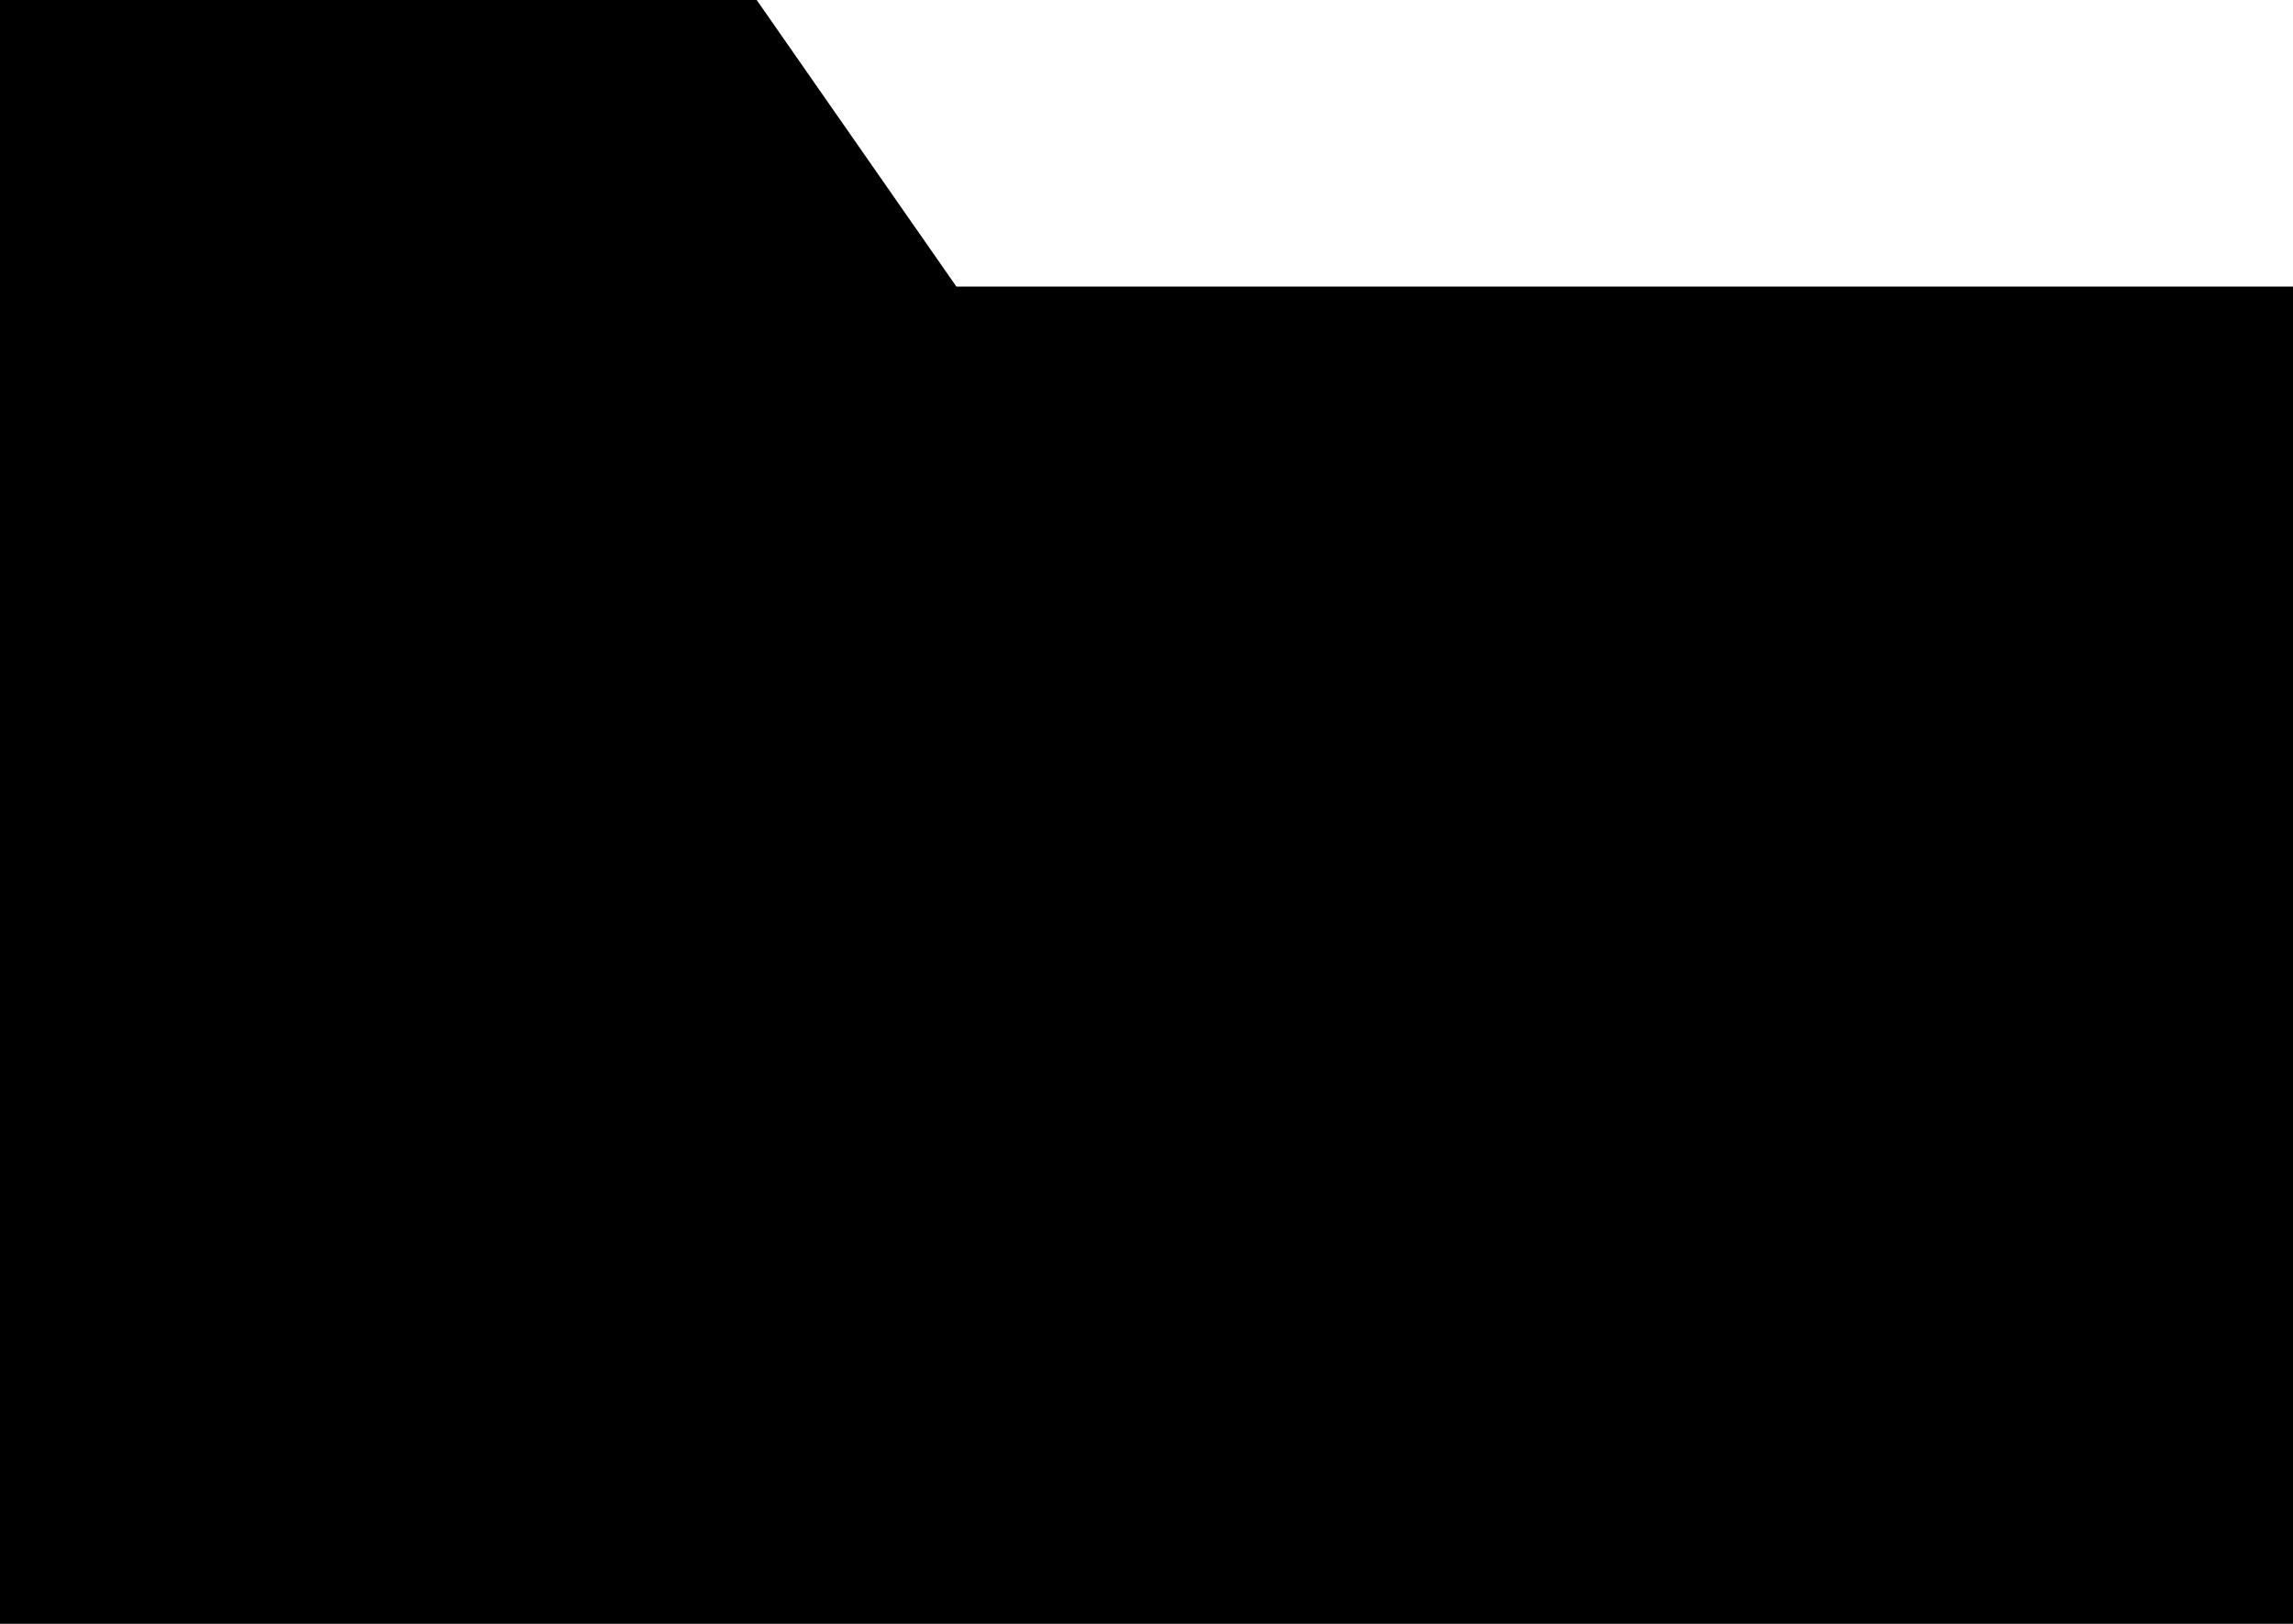
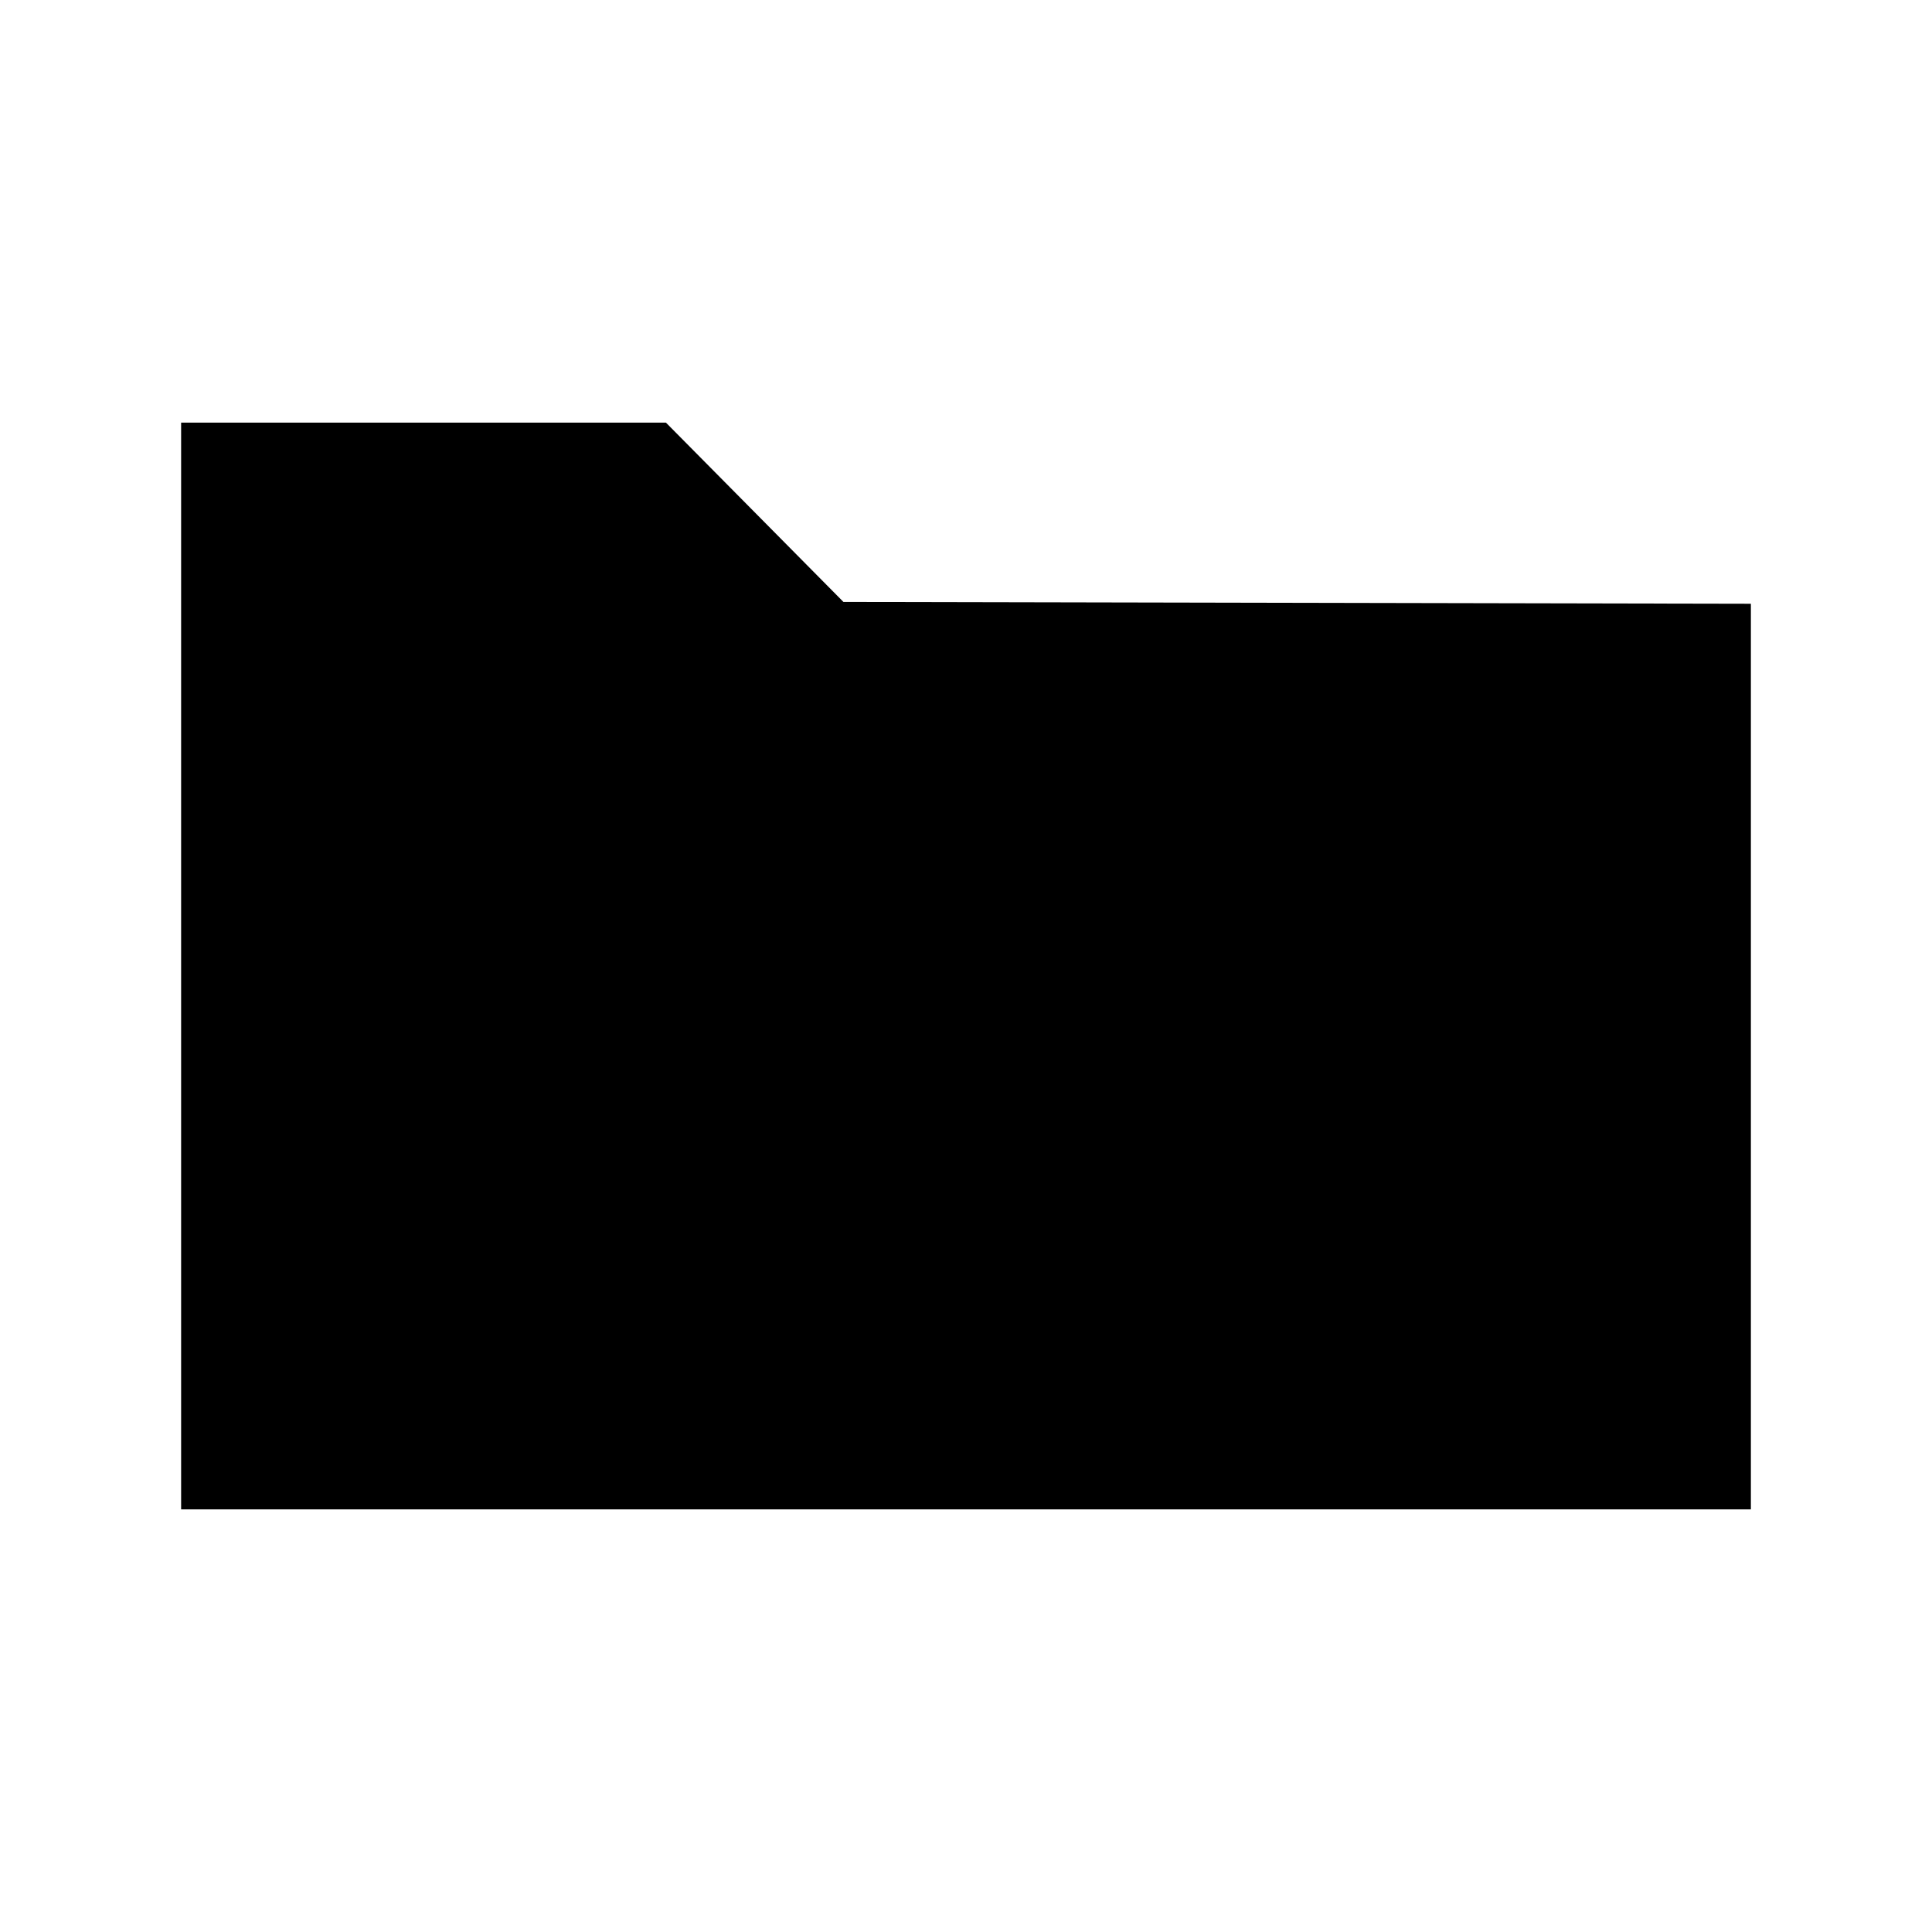
- <svg xmlns="http://www.w3.org/2000/svg" viewBox="0 0 24 17">
-   <g id="Calque_2" data-name="Calque 2">
-     <g id="Calque_1-2" data-name="Calque 1">
-       <polygon points="10.01 3 7.92 0 0 0 0 17 24 17 24 5.45 24 3 10.01 3" />
-     </g>
-   </g>
+ <svg xmlns="http://www.w3.org/2000/svg" id="0595adad-8402-4dfa-ab40-82da545a6fb7" data-name="Calque 1" viewBox="0 0 32 32">
+   <polygon points="13.97 9.97 11.03 7 3 7 3 25 29 25 29 12.72 29 10 13.97 9.97" />
</svg>
